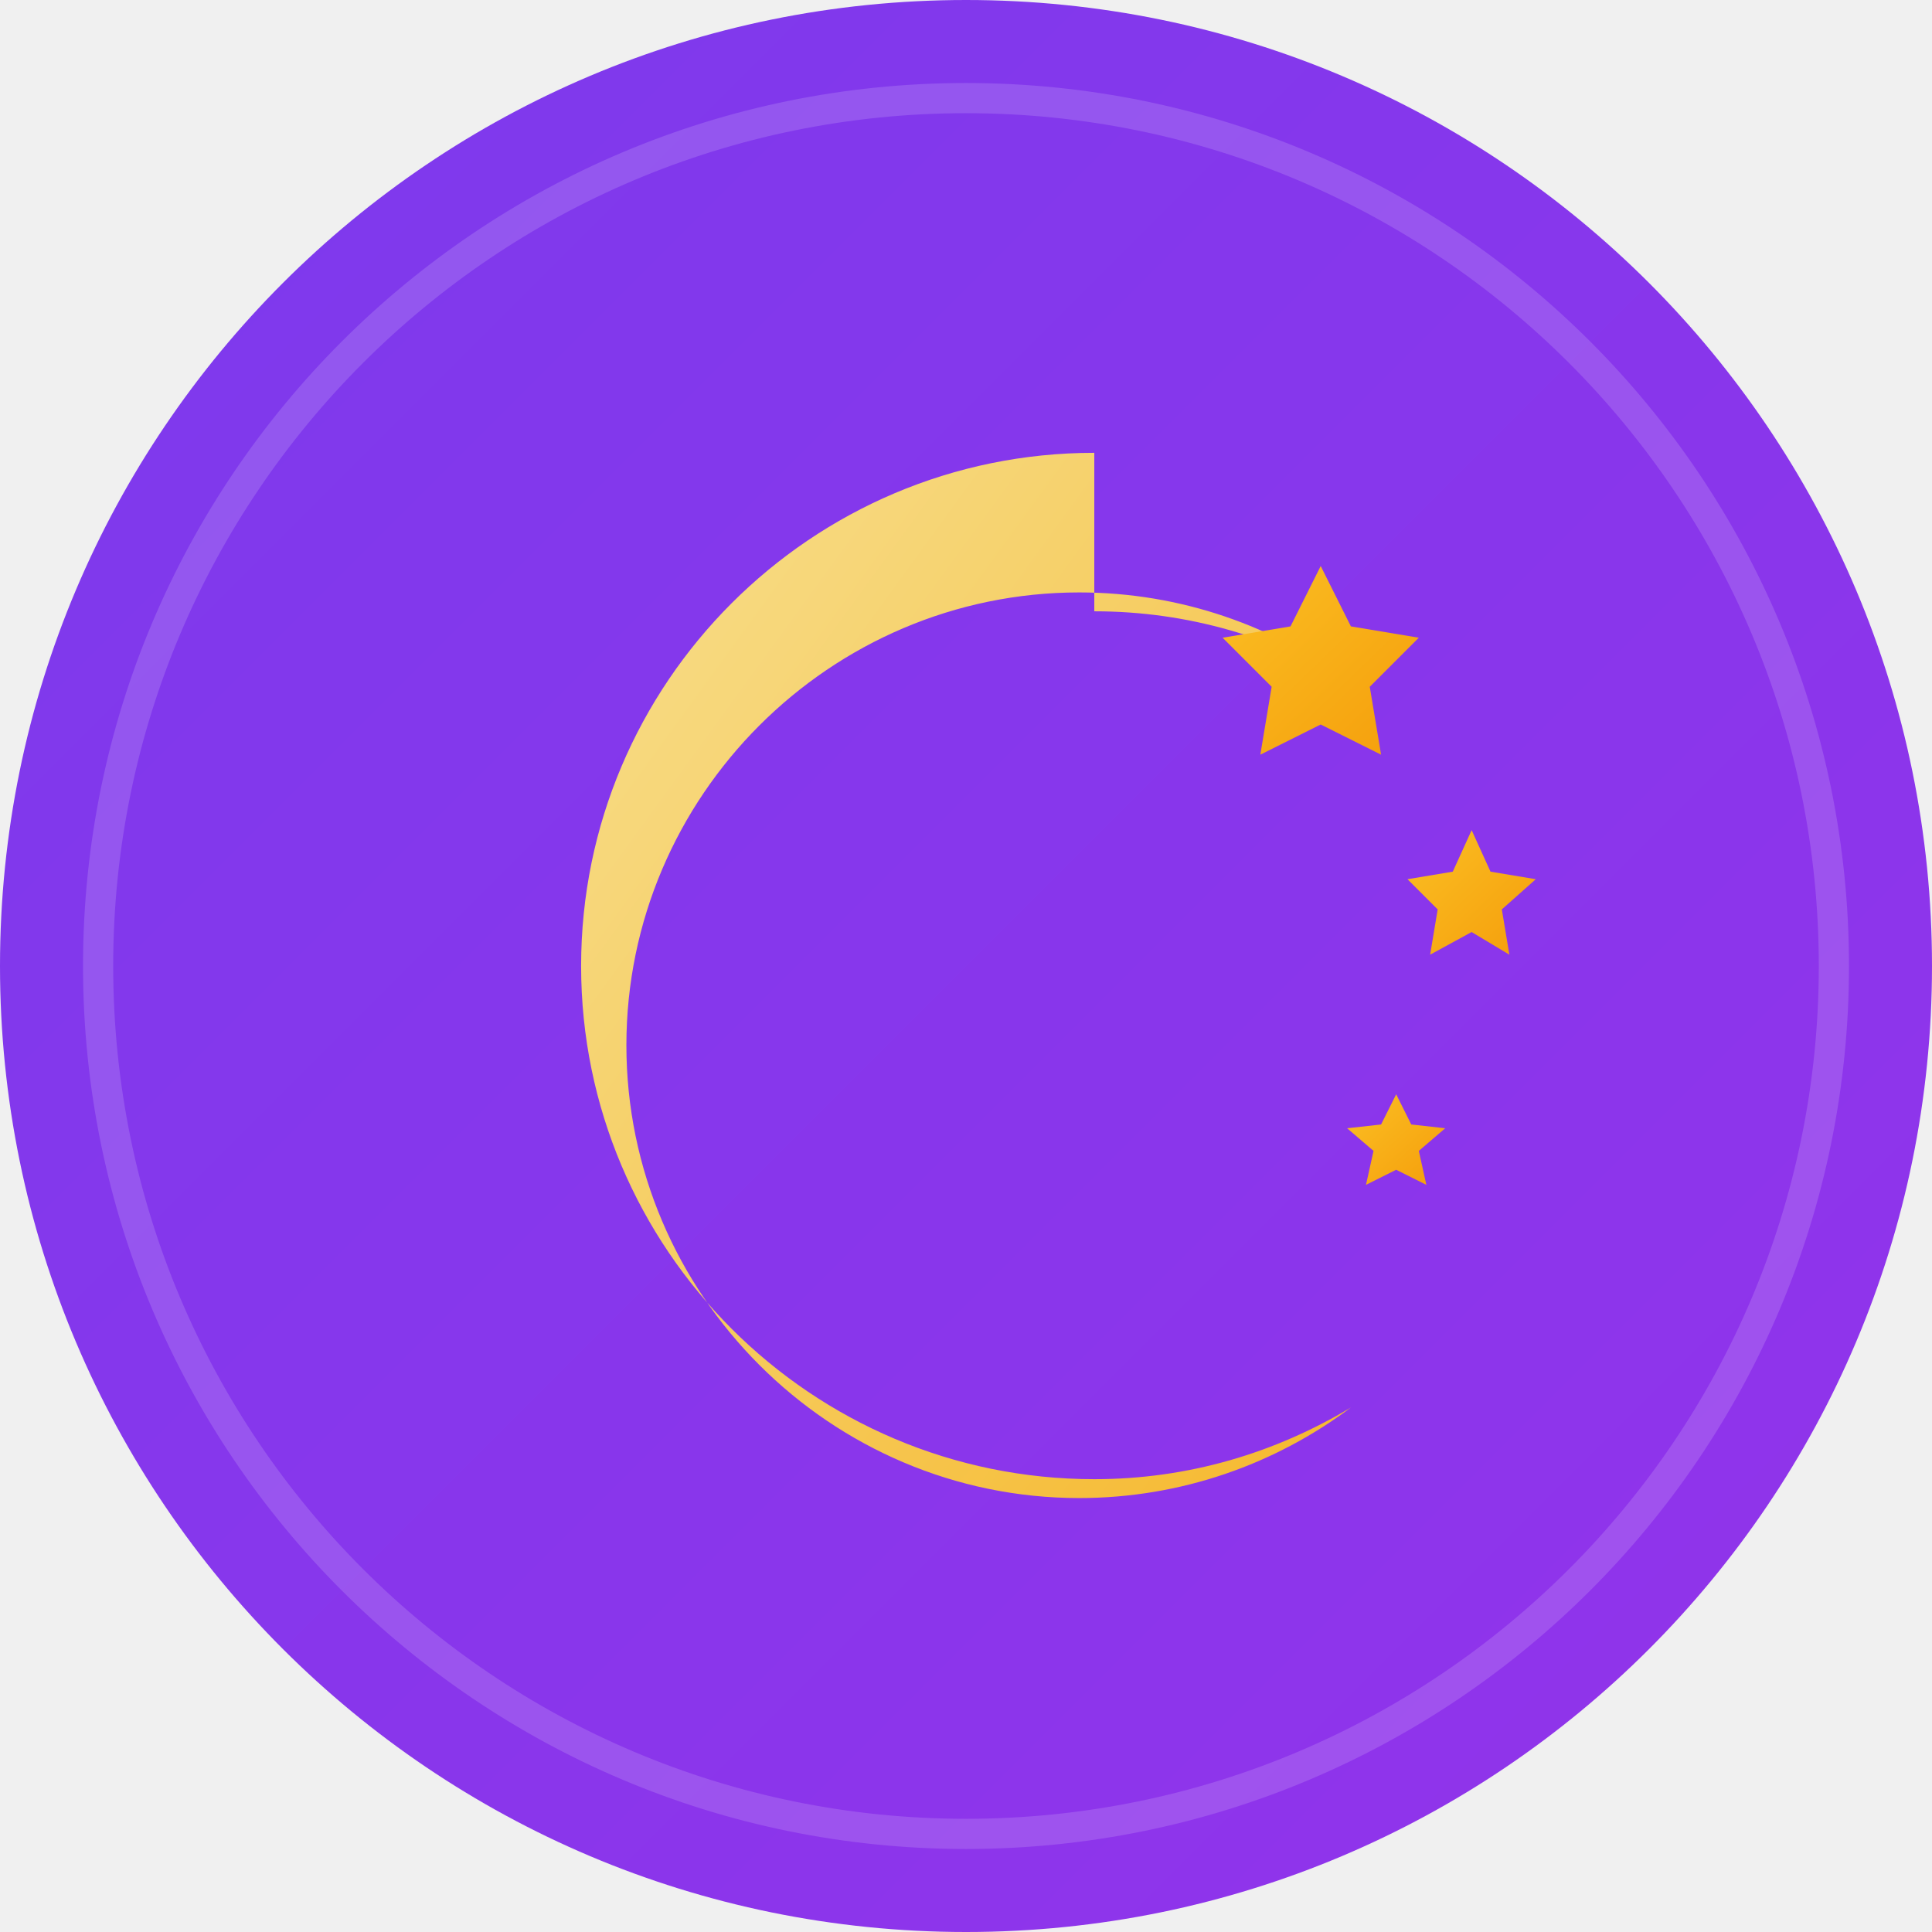
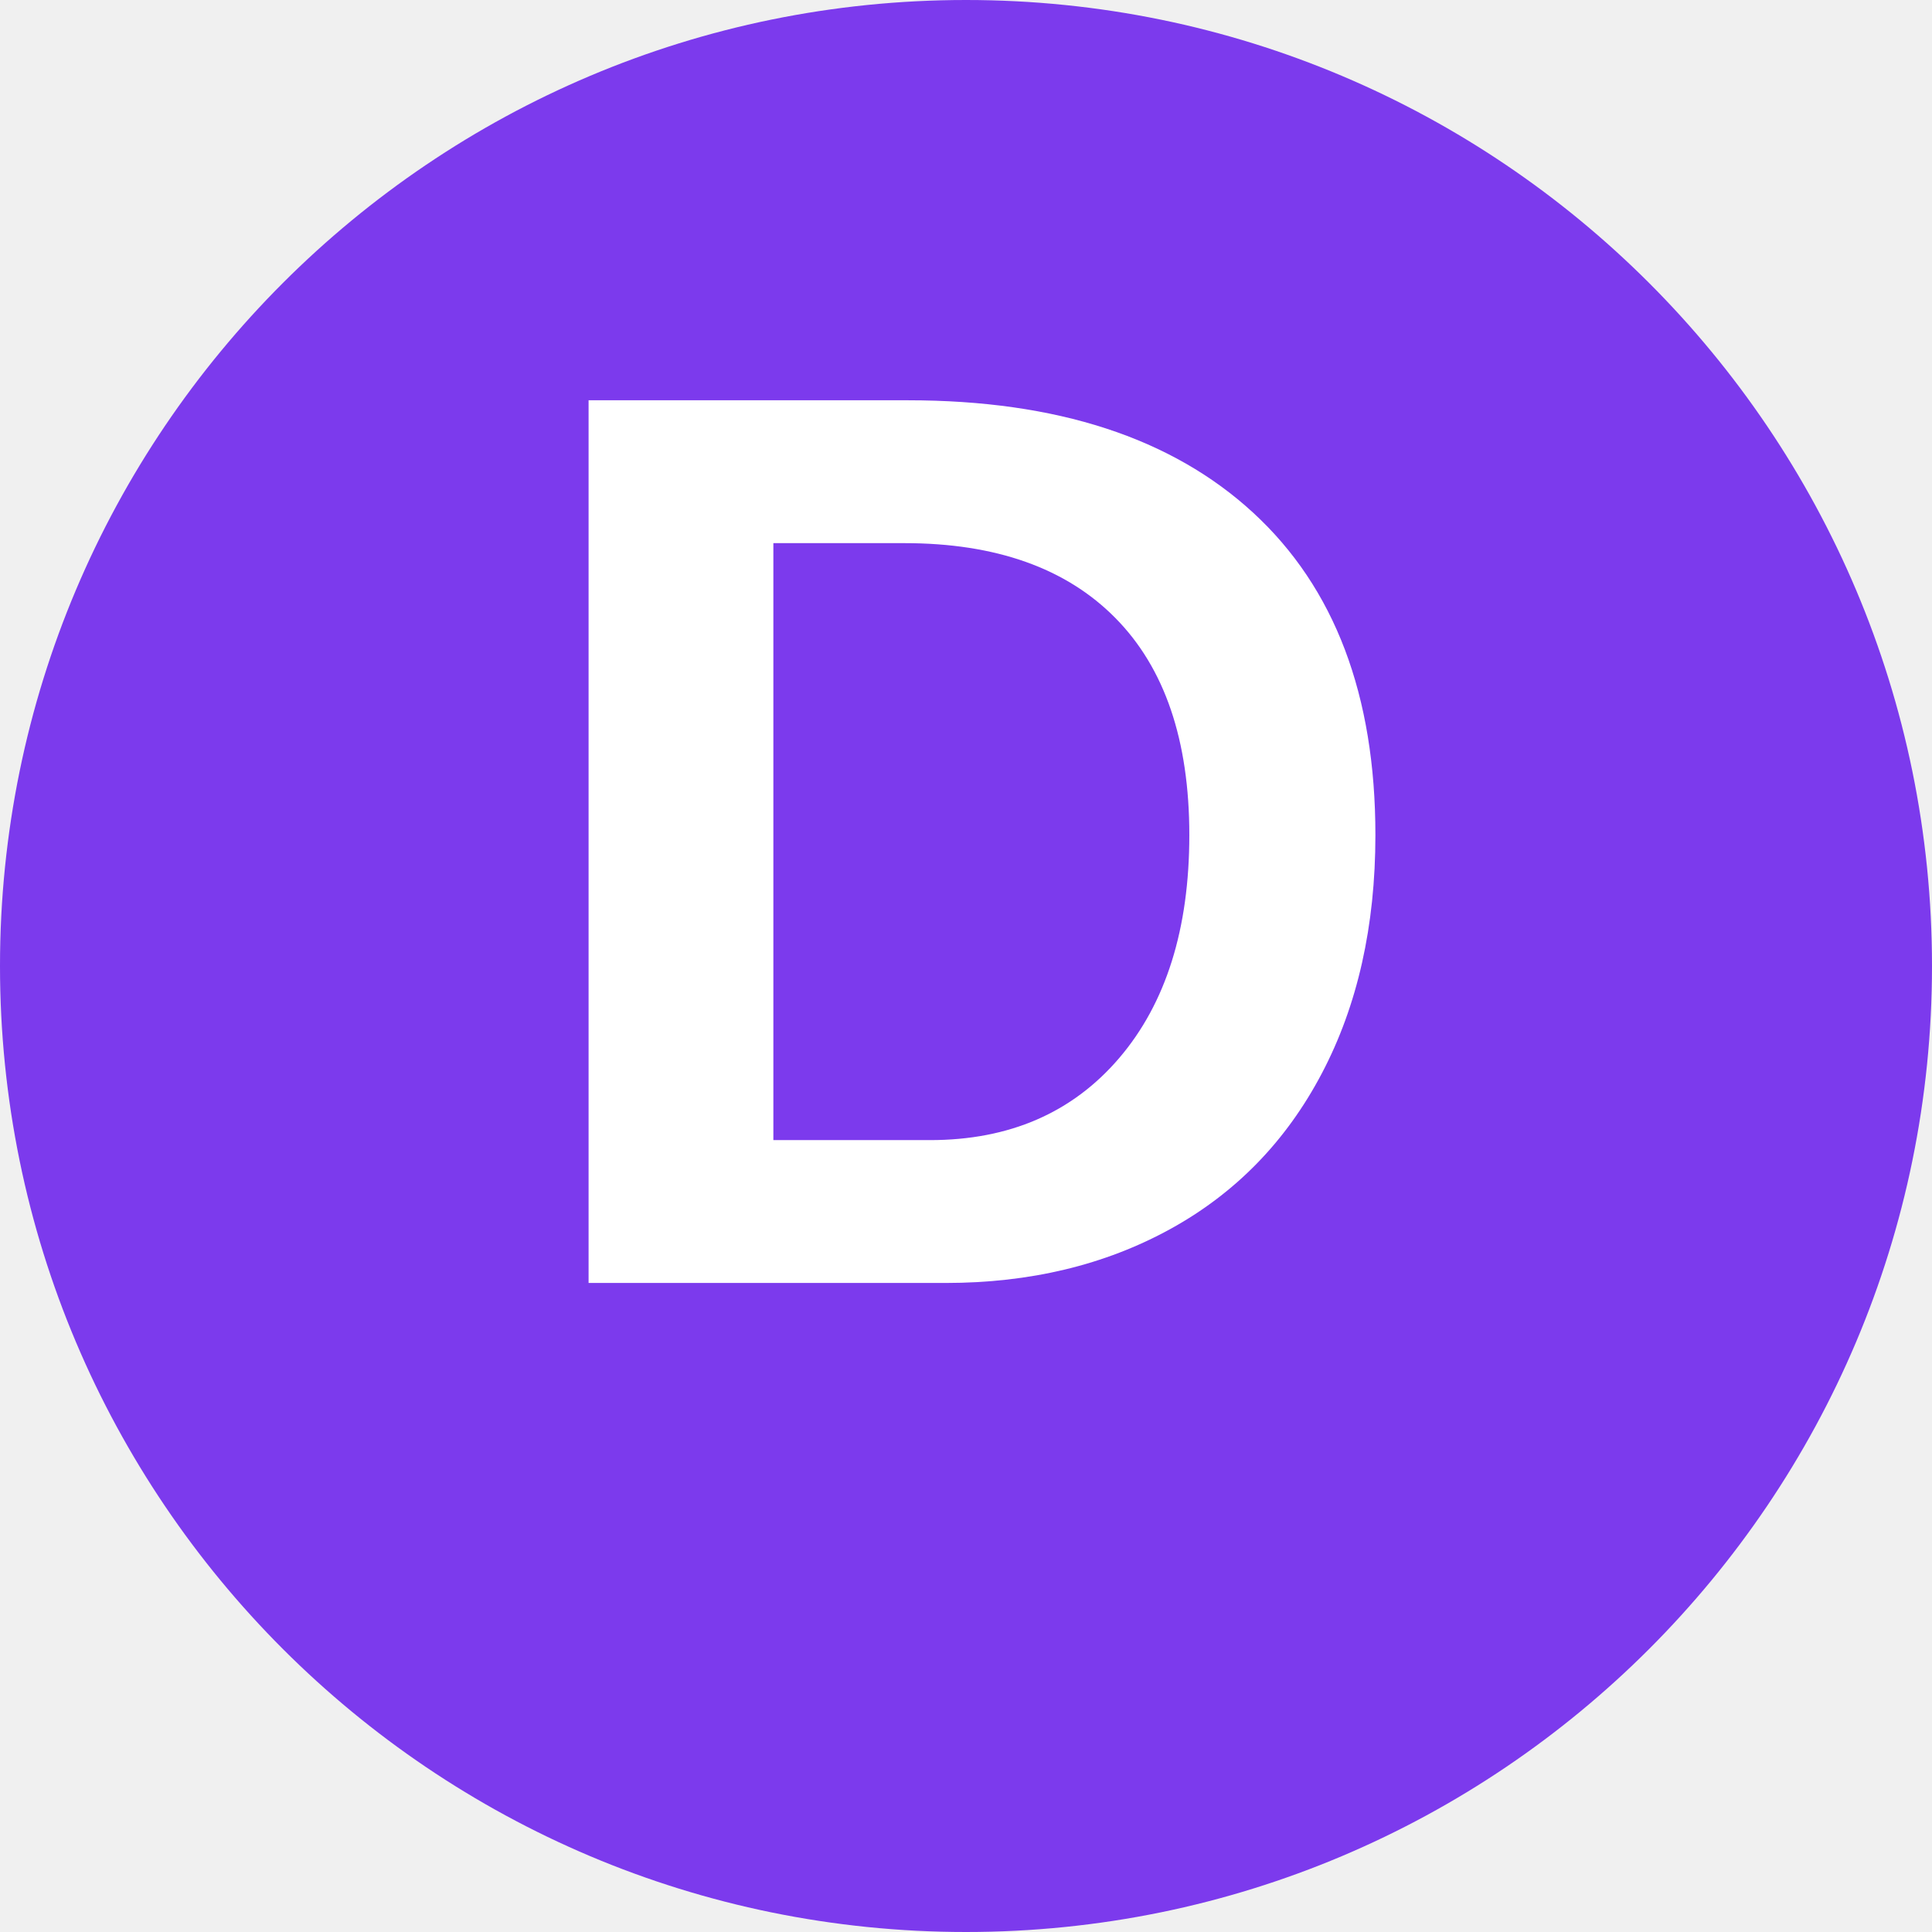
<svg xmlns="http://www.w3.org/2000/svg" viewBox="0 0 512 512">
-   <defs>
-     <linearGradient id="bg" x1="0%" y1="0%" x2="100%" y2="100%">
-       <stop offset="0%" stop-color="#7c3aed" />
-       <stop offset="100%" stop-color="#9333ea" />
-     </linearGradient>
-     <linearGradient id="star" x1="0%" y1="0%" x2="100%" y2="100%">
-       <stop offset="0%" stop-color="#fbbf24" />
-       <stop offset="100%" stop-color="#f59e0b" />
-     </linearGradient>
-     <linearGradient id="moon" x1="0%" y1="0%" x2="100%" y2="100%">
-       <stop offset="0%" stop-color="#fde68a" />
-       <stop offset="100%" stop-color="#fbbf24" />
-     </linearGradient>
-   </defs>
-   <circle cx="256" cy="256" r="256" fill="url(#bg)" />
-   <circle cx="256" cy="256" r="230" fill="none" stroke="rgba(255,255,255,0.15)" stroke-width="8" />
-   <path d="M290 120c-75 0-136 61-136 136s61 136 136 136c25 0 48-7 68-19-20 15-45 24-72 24-66 0-120-54-120-120s54-120 120-120c27 0 52 9 72 24-20-12-43-19-68-19z" fill="url(#moon)" opacity="0.95" />
-   <g fill="url(#star)">
-     <path d="M350 150l8 16 18 3-13 13 3 18-16-8-16 8 3-18-13-13 18-3z" />
-     <path d="M390 220l5 11 12 2-9 8 2 12-10-6-11 6 2-12-8-8 12-2z" />
-     <path d="M370 290l4 8 9 1-7 6 2 9-8-4-8 4 2-9-7-6 9-1z" />
-   </g>
+   <circle cx="256" cy="256" r="256" fill="#7C3AED" />
+   <text x="256" y="340" text-anchor="middle" font-family="Arial, Helvetica, sans-serif" font-weight="800" font-size="340" fill="white">D</text>
</svg>
